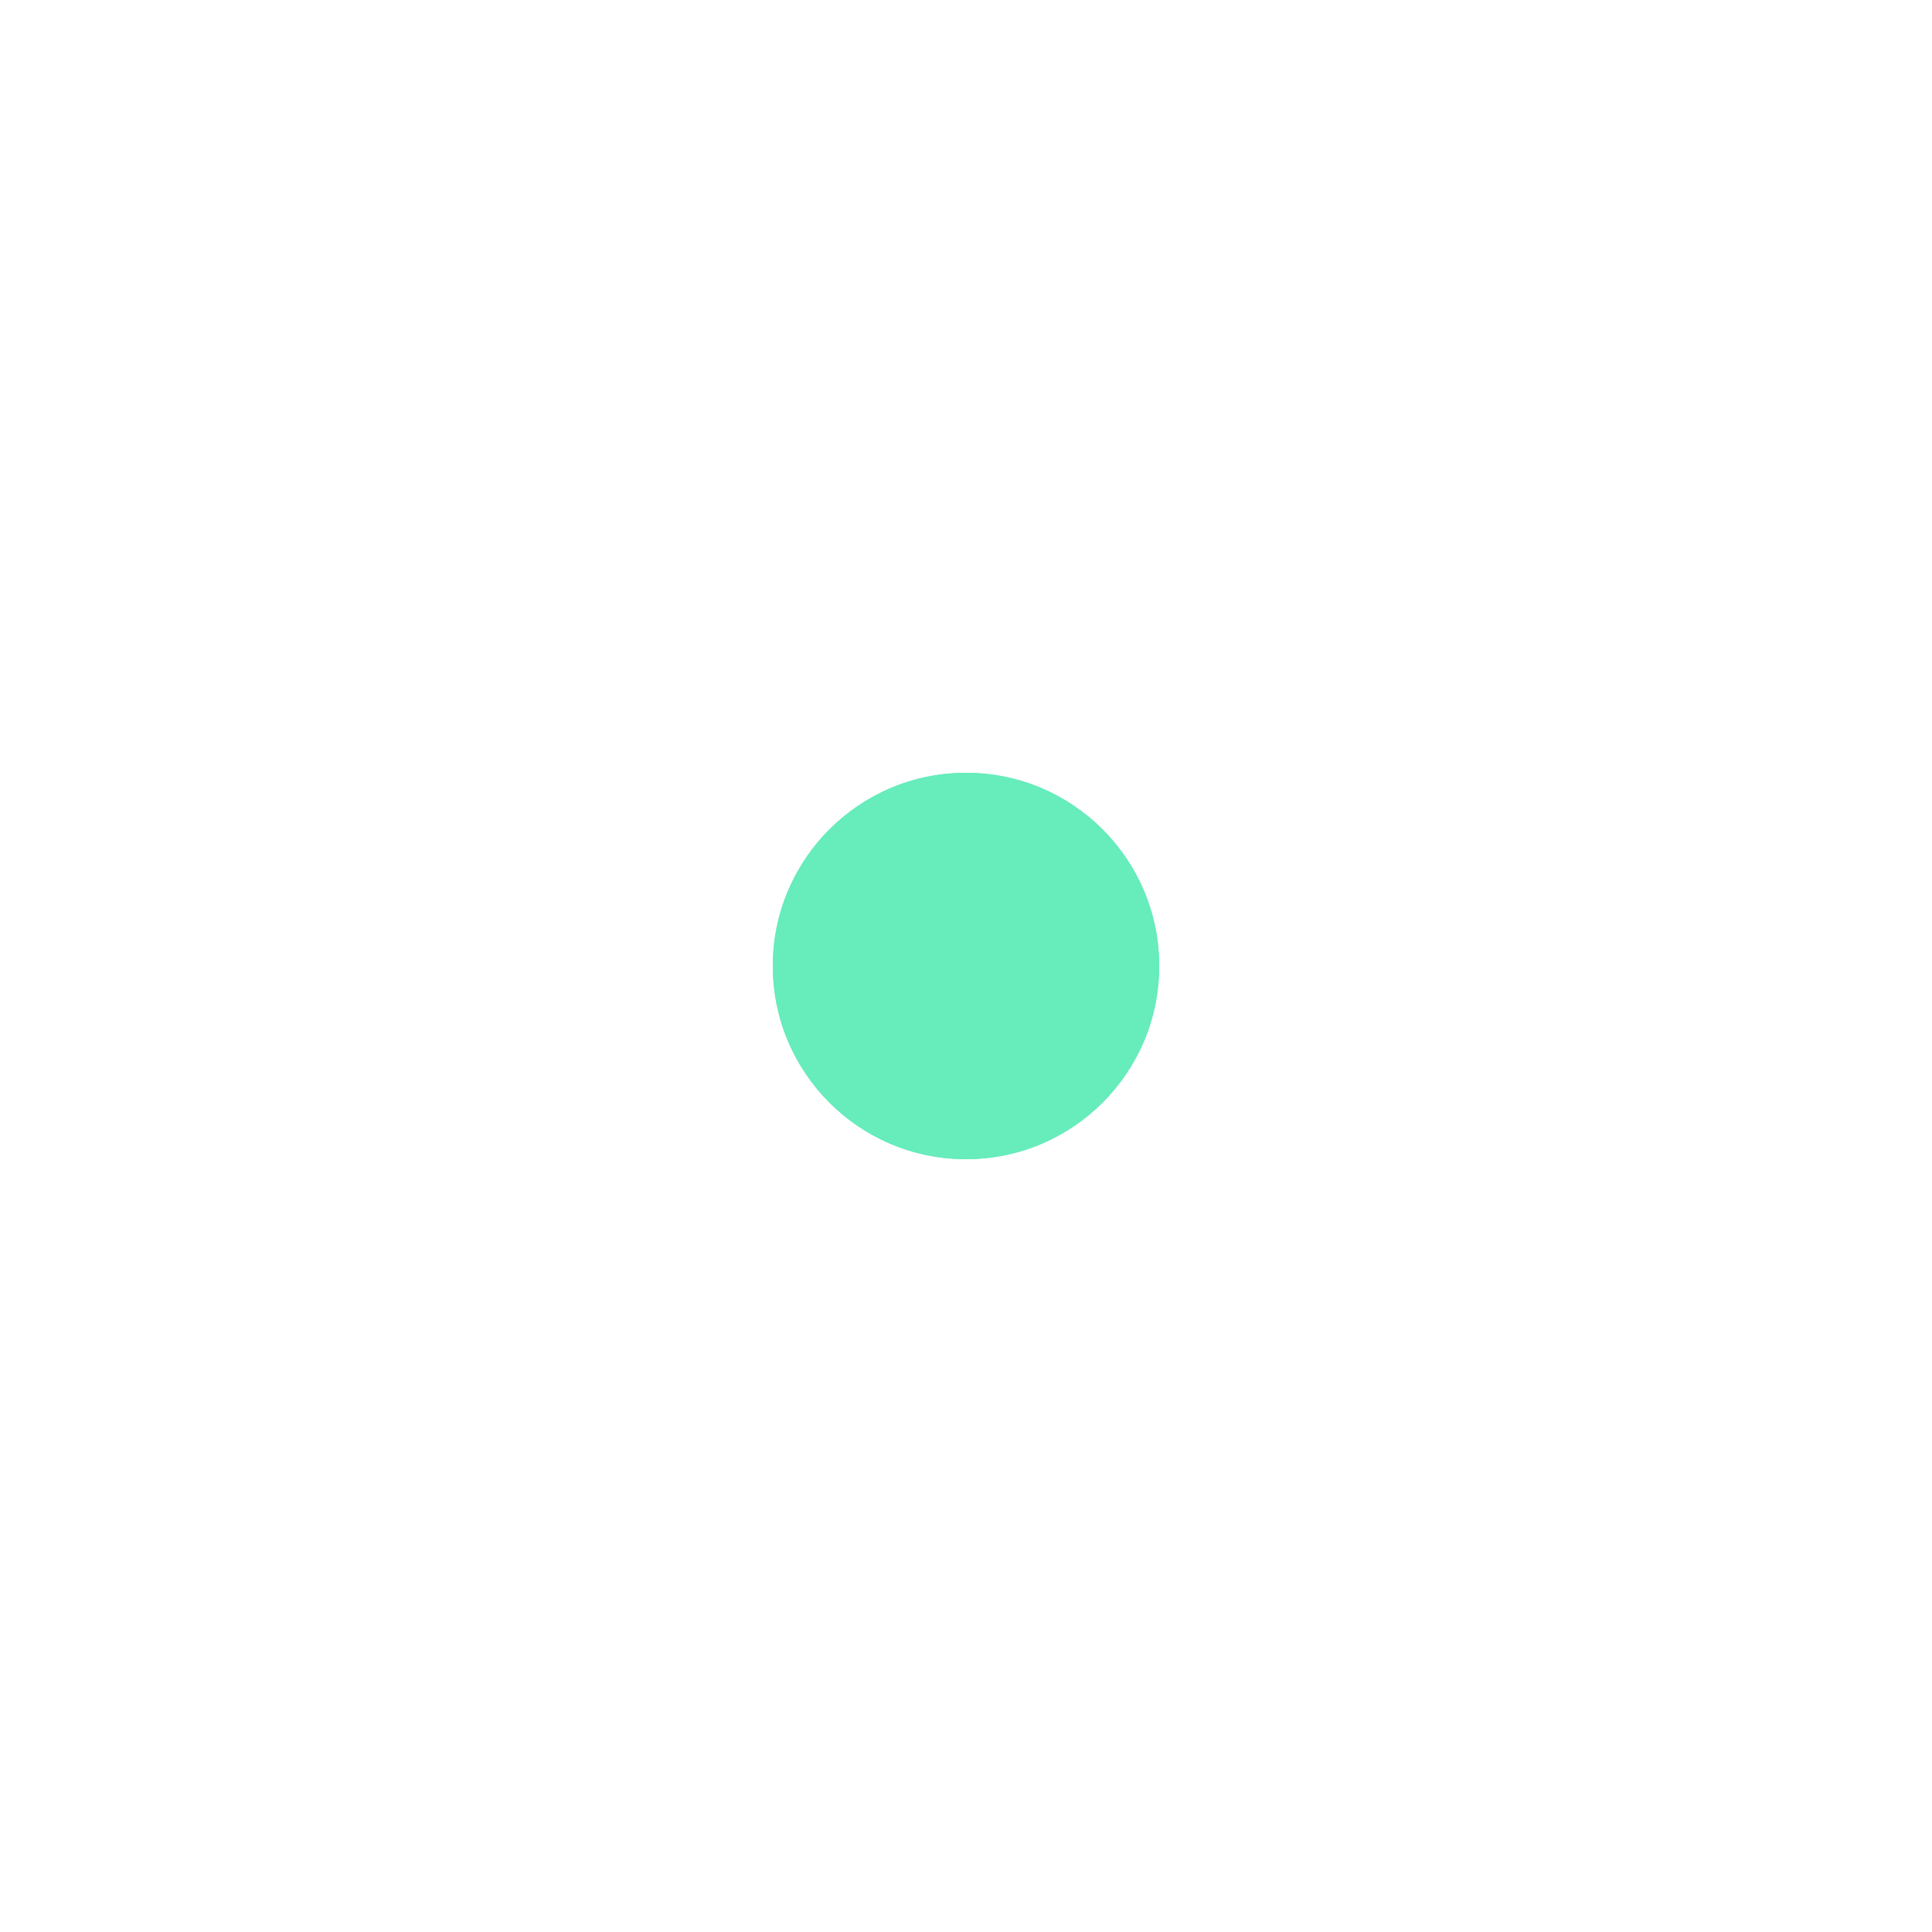
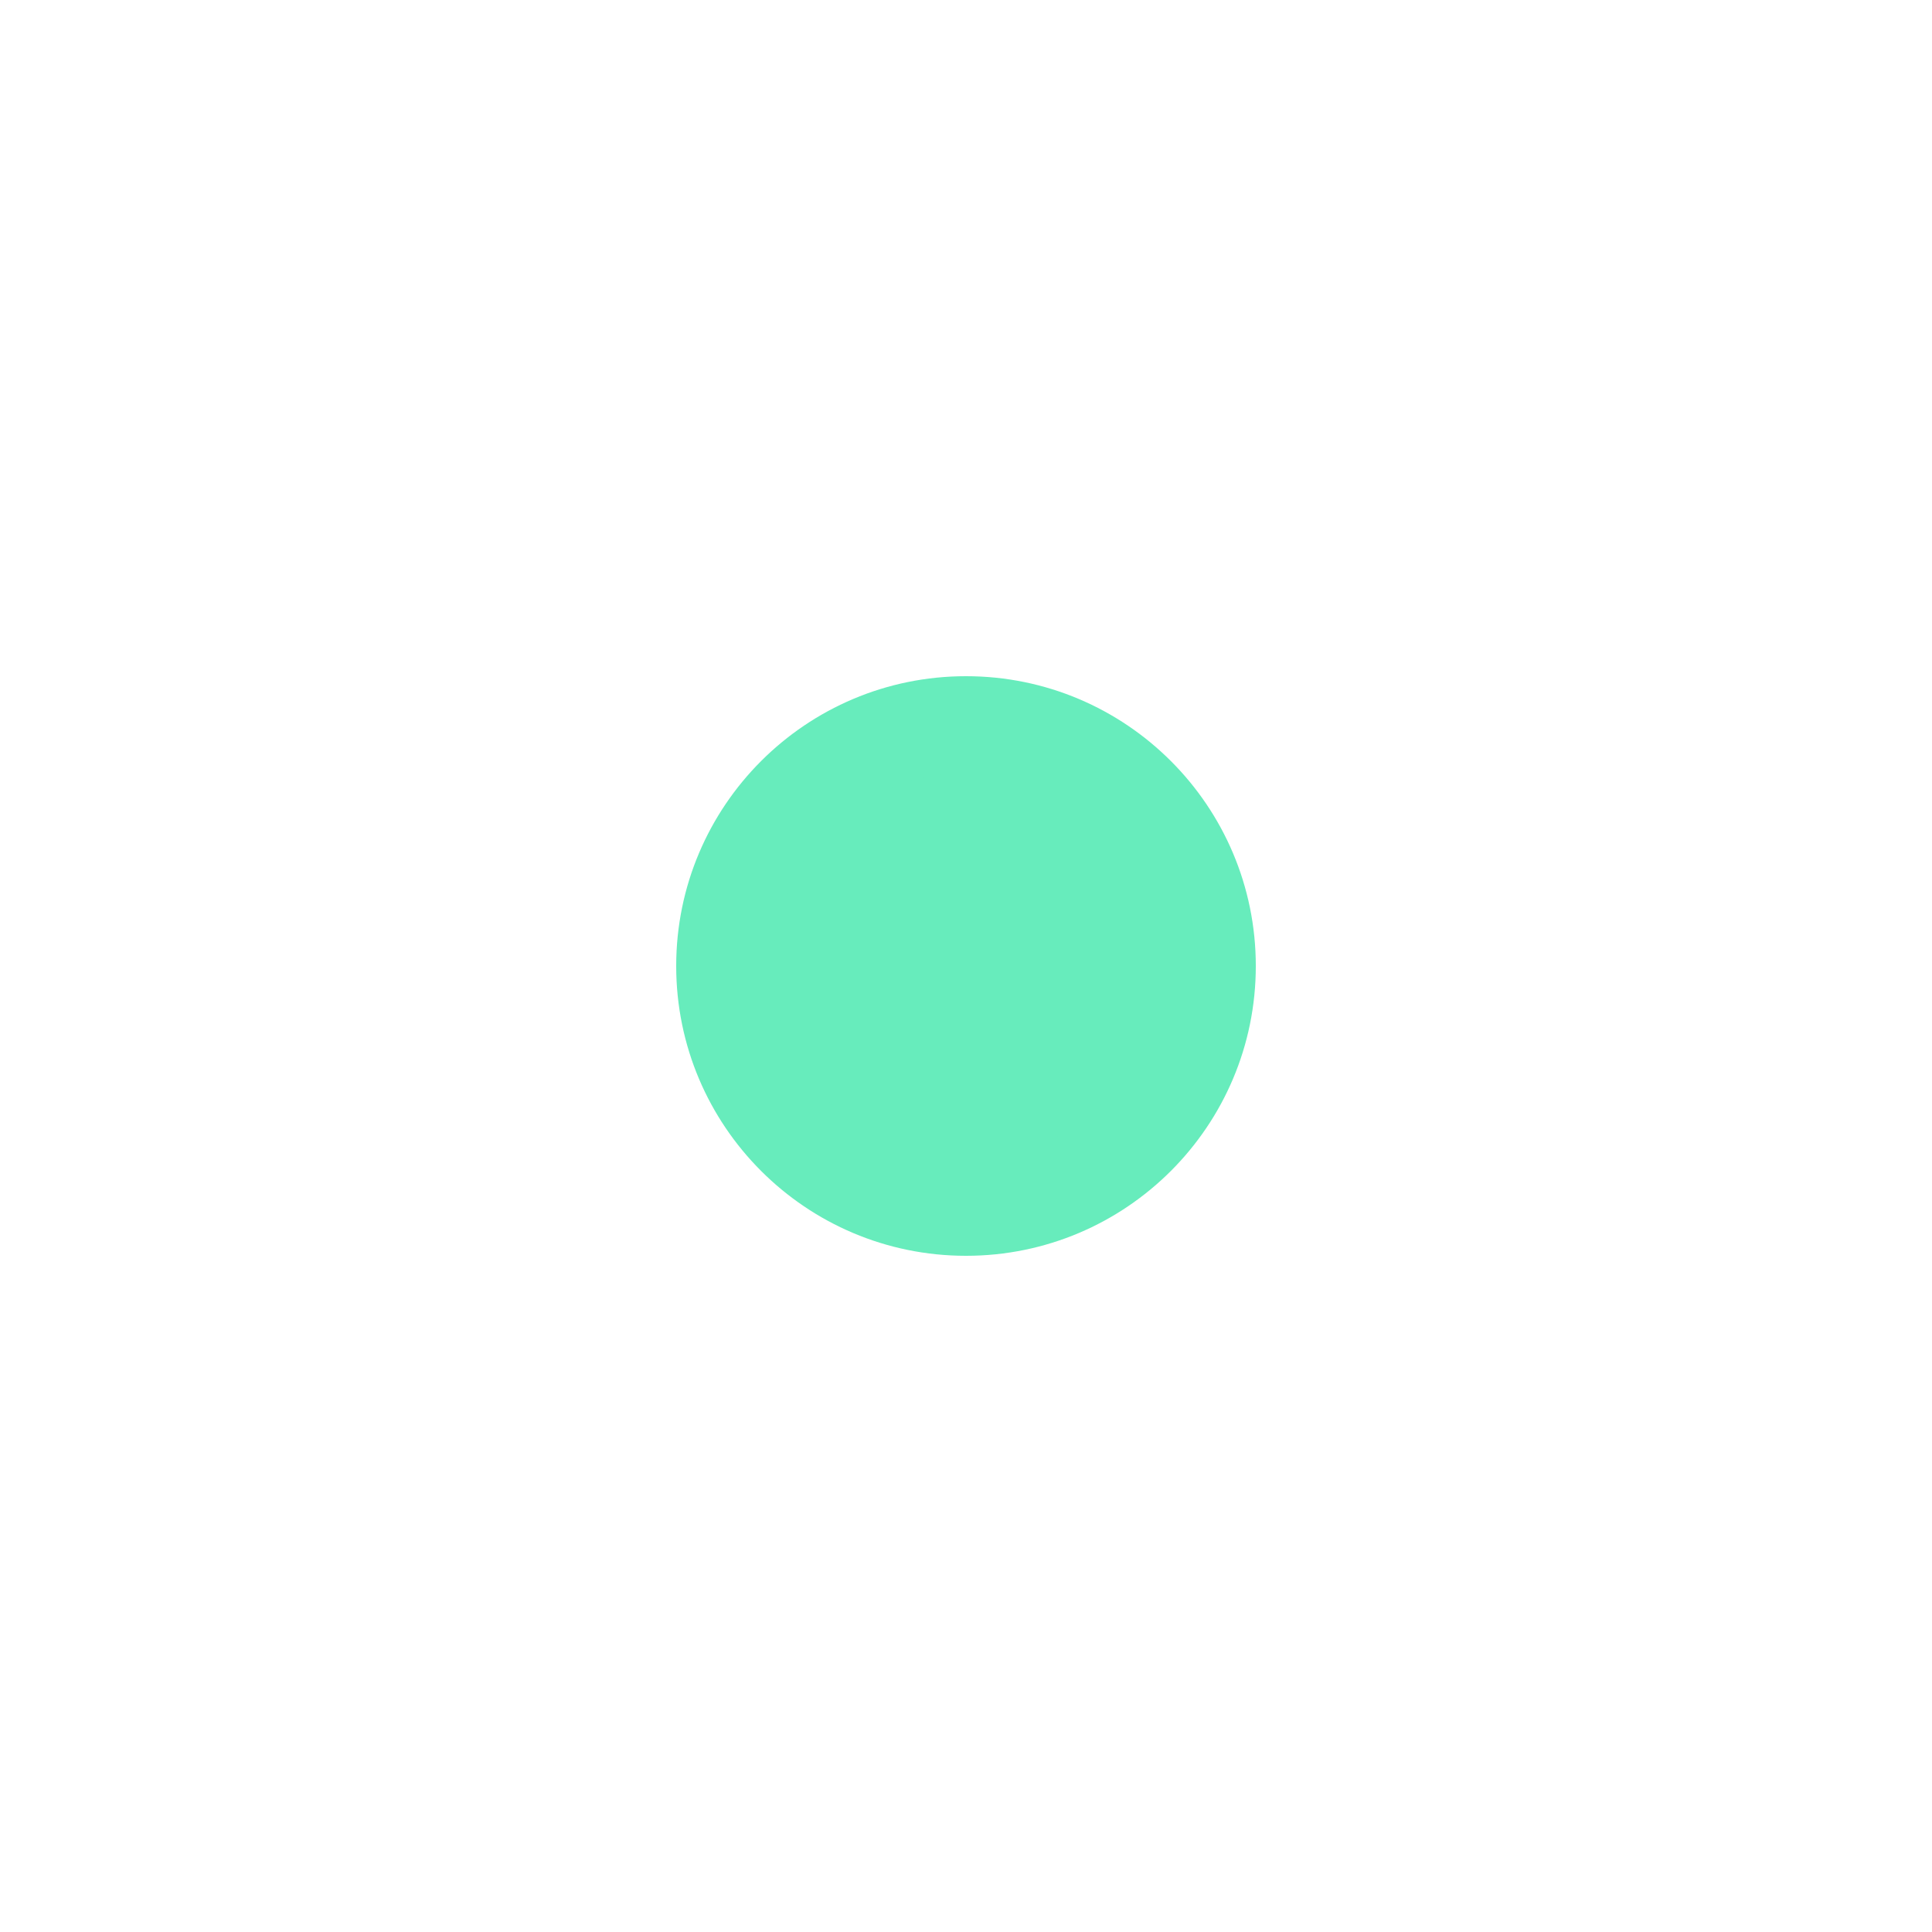
- <svg xmlns="http://www.w3.org/2000/svg" viewBox="0 0 100 100" width="30" height="30">
+ <svg xmlns="http://www.w3.org/2000/svg" viewBox="0 0 100 100" width="20" height="20">
  <style>
    @keyframes pulse {
      0% {
-         r: 15;
+         r: 10;
        opacity: 1;
        fill: #67ecbc;
      }
      50% {
-         r: 20;
+         r: 15;
        opacity: 0.5;
        fill: #67ecbc;
      }
      100% {
-         r: 15;
+         r: 10;
        opacity: 1;
        fill: #67ecbc;
      }
    }
    
    .pulse-dot {
      animation: pulse 2.5s ease-in-out infinite;
      transform-origin: center;
    }
  </style>
-   <circle cx="50" cy="50" r="10" class="pulse-dot" fill="#67ecbc" />
+   <circle cx="50" cy="50" r="15" class="pulse-dot" fill="#67ecbc" />
  <circle cx="50" cy="50" r="10" fill="#67ecbc" />
</svg>
